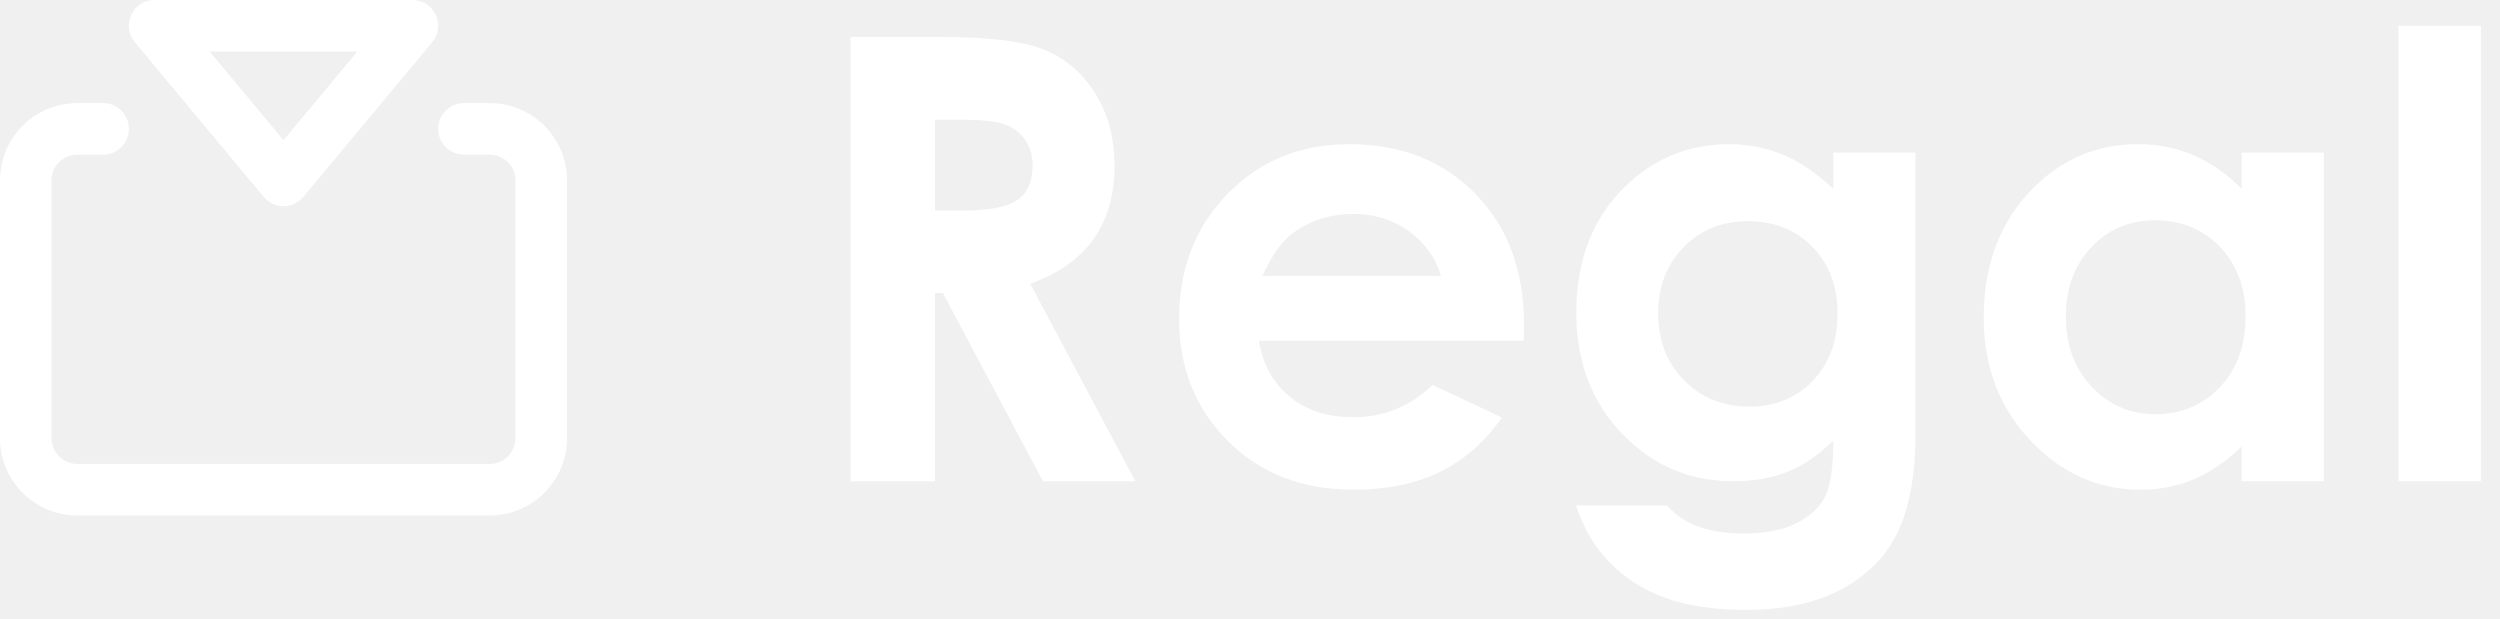
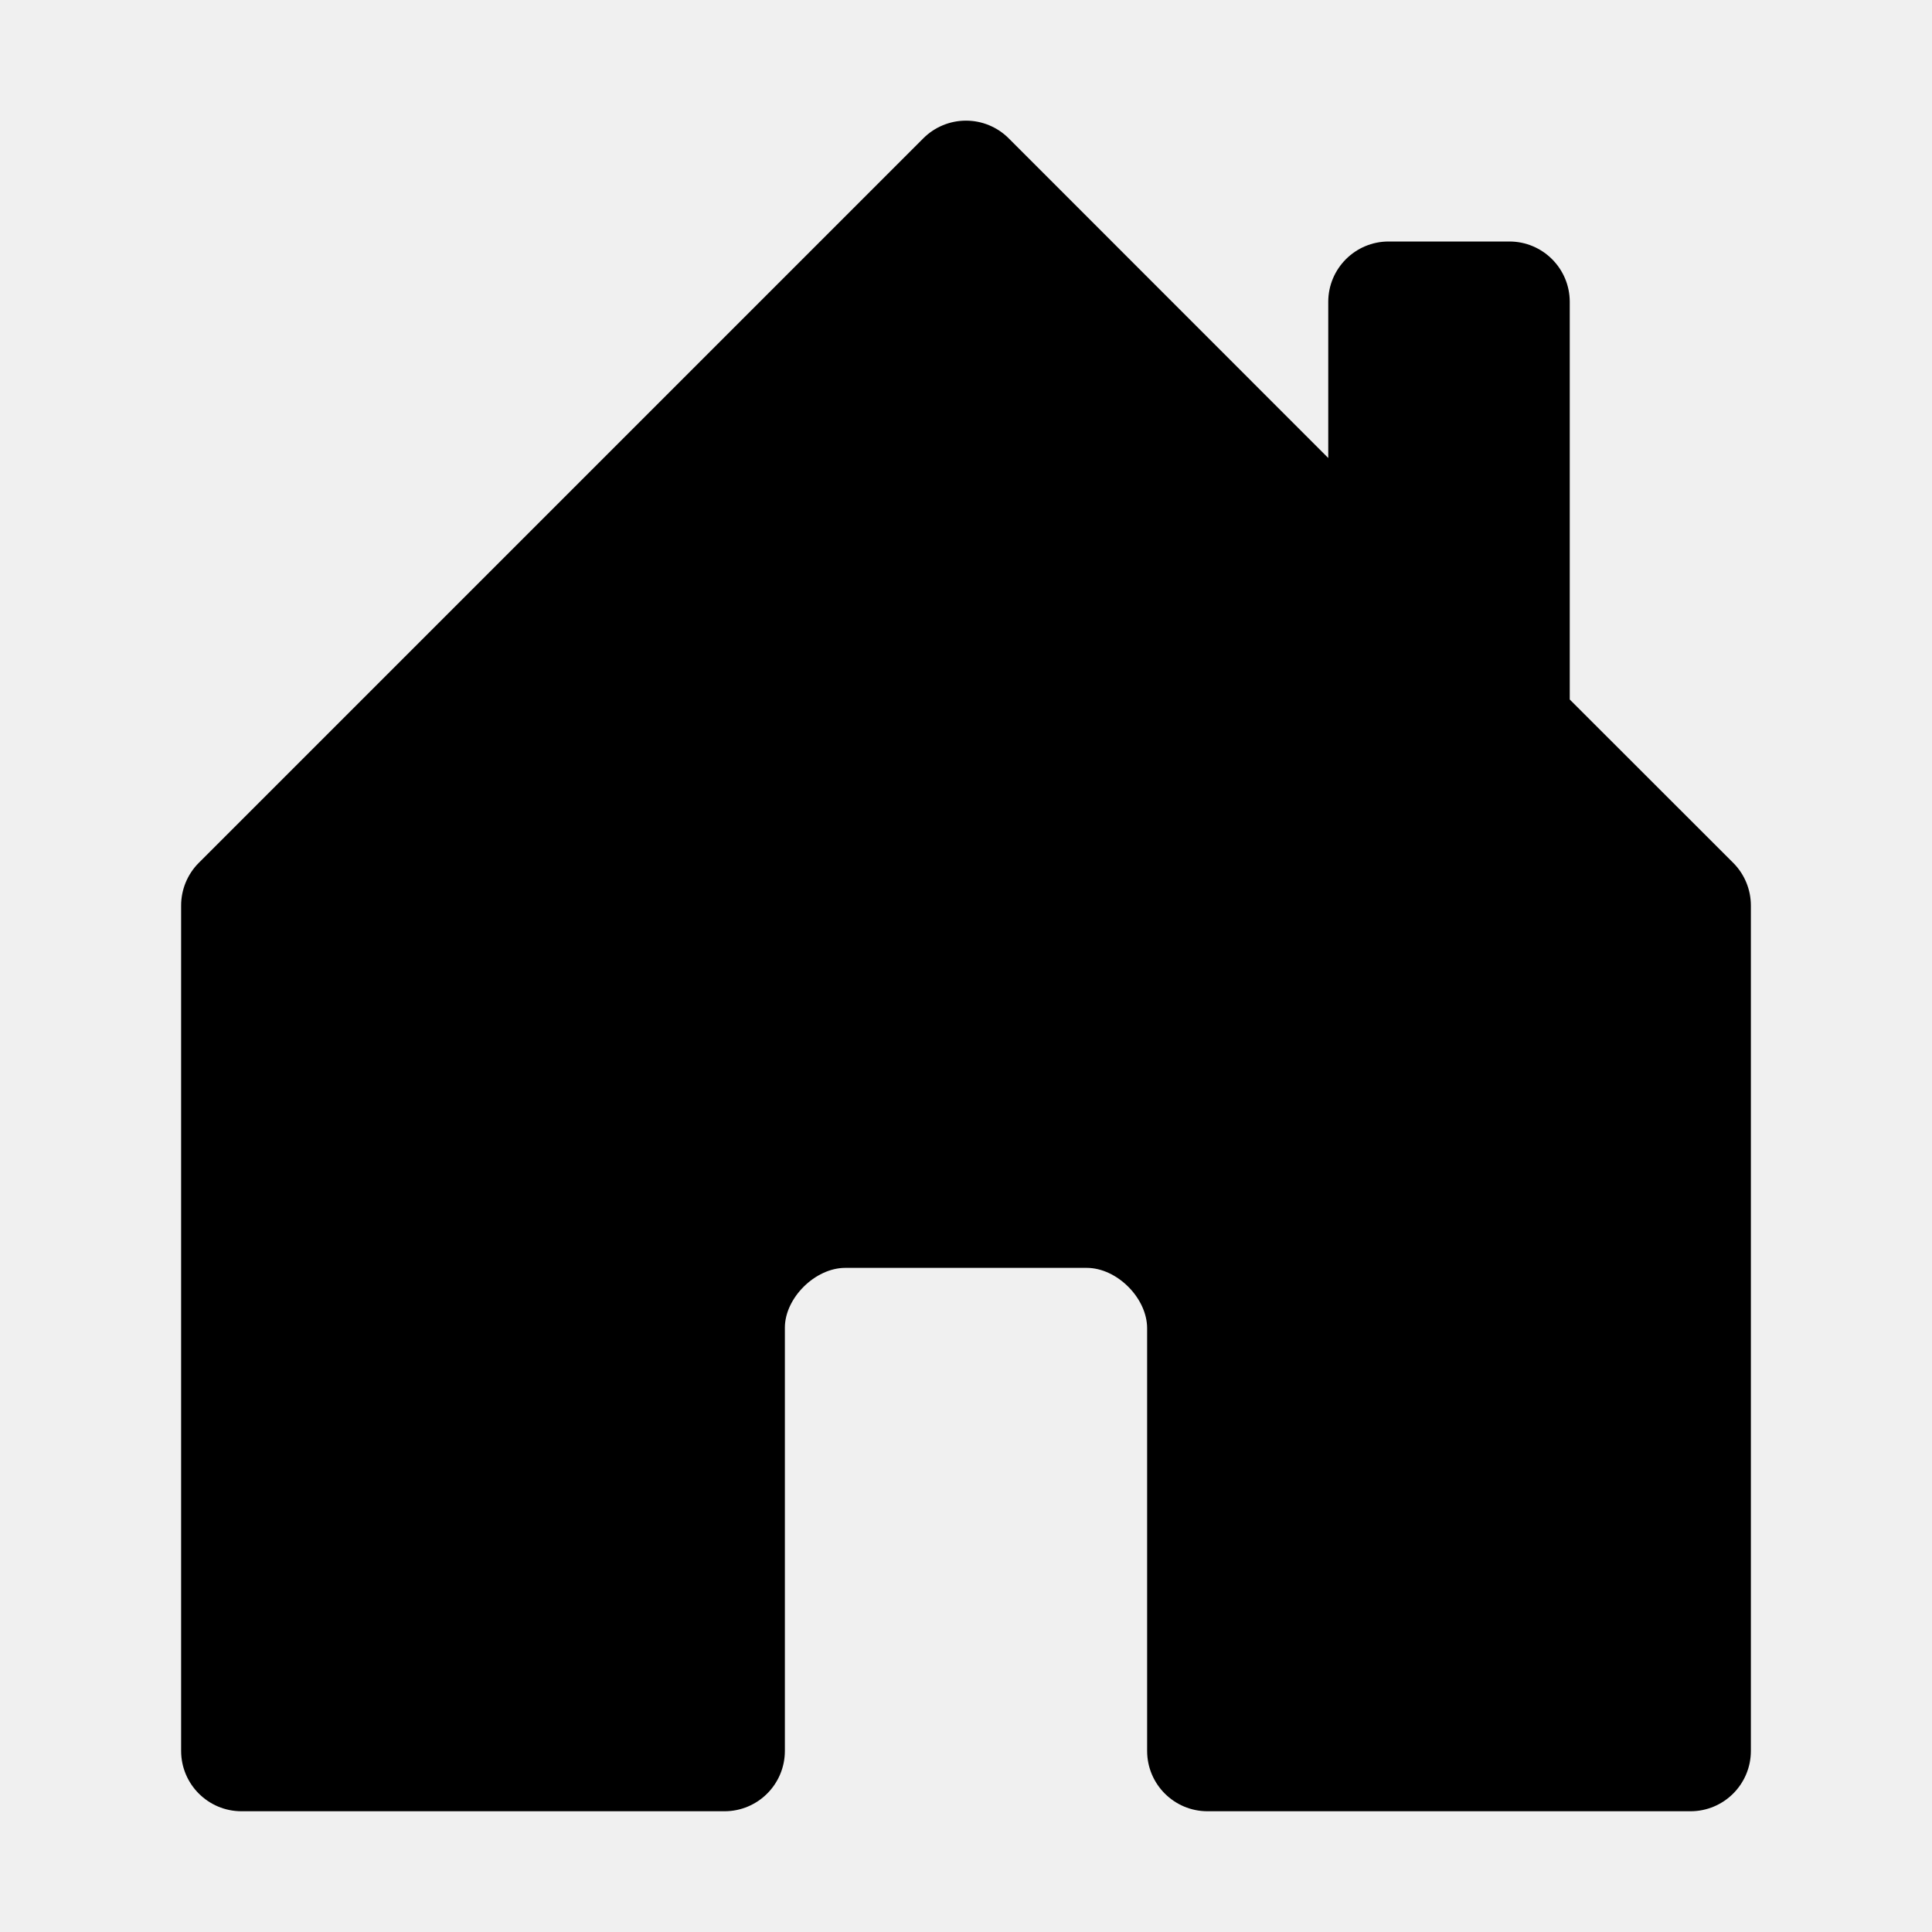
- <svg xmlns="http://www.w3.org/2000/svg" xmlns:xlink="http://www.w3.org/1999/xlink" width="97px" height="24px" viewBox="0 0 97 24" version="1.1">
-   <defs>
-     <path d="M4,14 C4.552,14 5,14.448 5,15 C5,15.552 4.552,16 4,16 L3,16 C1.343,16 0,14.657 0,13 L0,3 C-3.33066907e-16,1.343 1.343,0 3,0 L19,0 C20.657,0 22,1.343 22,3 L22,13 C22,14.657 20.657,16 19,16 L18,16 C17.448,16 17,15.552 17,15 C17,14.448 17.448,14 18,14 L19,14 C19.552,14 20,13.552 20,13 L20,3 C20,2.448 19.552,2 19,2 L3,2 C2.448,2 2,2.448 2,3 L2,13 C2,13.552 2.448,14 3,14 L4,14 Z M11.768,12.36 L16.768,18.36 C17.311,19.011 16.848,20 16,20 L6,20 C5.152,20 4.689,19.011 5.232,18.36 L10.232,12.36 C10.632,11.88 11.368,11.88 11.768,12.36 Z M8.135,18 L13.865,18 L11,14.562 L8.135,18 Z" id="path-1" />
-   </defs>
-   <g id="Symbols" stroke="none" stroke-width="1" fill="none" fill-rule="evenodd">
-     <g id="Regal-Logo">
-       <g id="Logo_mini-Copy">
-         <g id="airplay" transform="translate(11, 10) scale(1, -1) translate(-11, -10) ">
-           <mask id="mask-2" fill="white">
-             <use xlink:href="#path-1" />
-           </mask>
-           <use id="Combined-Shape" fill="#FFFFFF" fill-rule="nonzero" xlink:href="#path-1" />
-         </g>
-       </g>
-       <path d="M33,1.434 L36.48,1.434 C38.387,1.434 39.744,1.604 40.553,1.943 C41.361,2.283 42.012,2.848 42.504,3.637 C42.996,4.426 43.242,5.359 43.242,6.438 C43.242,7.57 42.971,8.518 42.428,9.279 C41.885,10.041 41.066,10.617 39.973,11.008 L44.051,18.672 L40.465,18.672 L36.586,11.371 L36.281,11.371 L36.281,18.672 L33,18.672 L33,1.434 Z M36.281,8.172 L37.312,8.172 C38.359,8.172 39.08,8.035 39.475,7.762 C39.869,7.488 40.066,7.035 40.066,6.402 C40.066,6.027 39.969,5.701 39.773,5.424 C39.578,5.146 39.316,4.947 38.988,4.826 C38.66,4.705 38.059,4.645 37.184,4.645 L36.281,4.645 L36.281,8.172 Z M59.121,13.223 L48.844,13.223 C48.992,14.129 49.389,14.85 50.033,15.385 C50.678,15.92 51.5,16.188 52.5,16.188 C53.695,16.188 54.723,15.77 55.582,14.934 L58.277,16.199 C57.605,17.152 56.801,17.857 55.863,18.314 C54.926,18.771 53.813,19 52.523,19 C50.523,19 48.895,18.369 47.637,17.107 C46.379,15.846 45.75,14.266 45.75,12.367 C45.75,10.422 46.377,8.807 47.631,7.521 C48.885,6.236 50.457,5.594 52.348,5.594 C54.355,5.594 55.988,6.236 57.246,7.521 C58.504,8.807 59.133,10.504 59.133,12.613 L59.121,13.223 Z M55.91,10.703 C55.699,9.992 55.283,9.414 54.662,8.969 C54.041,8.523 53.32,8.301 52.5,8.301 C51.609,8.301 50.828,8.551 50.156,9.051 C49.734,9.363 49.344,9.914 48.984,10.703 L55.91,10.703 Z M71.133,5.922 L74.32,5.922 L74.32,16.844 C74.32,19 73.887,20.586 73.02,21.602 C71.855,22.977 70.102,23.664 67.758,23.664 C66.508,23.664 65.457,23.508 64.605,23.195 C63.754,22.883 63.035,22.424 62.449,21.818 C61.863,21.213 61.43,20.477 61.148,19.609 L64.676,19.609 C64.988,19.969 65.391,20.24 65.883,20.424 C66.375,20.607 66.957,20.699 67.629,20.699 C68.488,20.699 69.18,20.566 69.703,20.301 C70.227,20.035 70.596,19.691 70.811,19.27 C71.025,18.848 71.133,18.121 71.133,17.09 C70.57,17.652 69.98,18.057 69.363,18.303 C68.746,18.549 68.047,18.672 67.266,18.672 C65.555,18.672 64.109,18.055 62.93,16.82 C61.75,15.586 61.16,14.023 61.16,12.133 C61.16,10.109 61.785,8.484 63.035,7.258 C64.168,6.148 65.52,5.594 67.09,5.594 C67.824,5.594 68.518,5.729 69.17,5.998 C69.822,6.268 70.477,6.711 71.133,7.328 L71.133,5.922 Z M67.816,8.582 C66.809,8.582 65.977,8.92 65.32,9.596 C64.664,10.271 64.336,11.121 64.336,12.145 C64.336,13.207 64.672,14.078 65.344,14.758 C66.016,15.438 66.859,15.777 67.875,15.777 C68.867,15.777 69.686,15.445 70.33,14.781 C70.975,14.117 71.297,13.246 71.297,12.168 C71.297,11.105 70.973,10.242 70.324,9.578 C69.676,8.914 68.84,8.582 67.816,8.582 Z M86.977,5.922 L90.164,5.922 L90.164,18.672 L86.977,18.672 L86.977,17.324 C86.352,17.918 85.725,18.346 85.096,18.607 C84.467,18.869 83.785,19 83.051,19 C81.402,19 79.977,18.361 78.773,17.084 C77.57,15.807 76.969,14.219 76.969,12.32 C76.969,10.352 77.551,8.738 78.715,7.48 C79.879,6.223 81.293,5.594 82.957,5.594 C83.723,5.594 84.441,5.738 85.113,6.027 C85.785,6.316 86.406,6.75 86.977,7.328 L86.977,5.922 Z M83.613,8.547 C82.621,8.547 81.797,8.896 81.141,9.596 C80.484,10.295 80.156,11.191 80.156,12.285 C80.156,13.387 80.49,14.293 81.158,15.004 C81.826,15.715 82.648,16.07 83.625,16.07 C84.633,16.07 85.469,15.721 86.133,15.021 C86.797,14.322 87.129,13.406 87.129,12.273 C87.129,11.164 86.797,10.266 86.133,9.578 C85.469,8.891 84.629,8.547 83.613,8.547 Z M93.059,1 L96.258,1 L96.258,18.672 L93.059,18.672 L93.059,1 Z" id="Regal-Copy-2" fill="#FFFFFF" fill-rule="nonzero" />
-     </g>
-   </g>
+ <svg xmlns="http://www.w3.org/2000/svg" width="16" height="16" fill="currentColor" class="bi bi-house-door-fill" viewBox="0 0 16 16">
+   <path d="M6.5 14.5v-3.505c0-.245.25-.495.5-.495h2c.25 0 .5.25.5.5v3.5a.5.5 0 0 0 .5.5h4a.5.5 0 0 0 .5-.5v-7a.5.5 0 0 0-.146-.354L13 5.793V2.5a.5.5 0 0 0-.5-.5h-1a.5.5 0 0 0-.5.5v1.293L8.354 1.146a.5.5 0 0 0-.708 0l-6 6A.5.5 0 0 0 1.5 7.5v7a.5.5 0 0 0 .5.5h4a.5.5 0 0 0 .5-.5" />
</svg>
